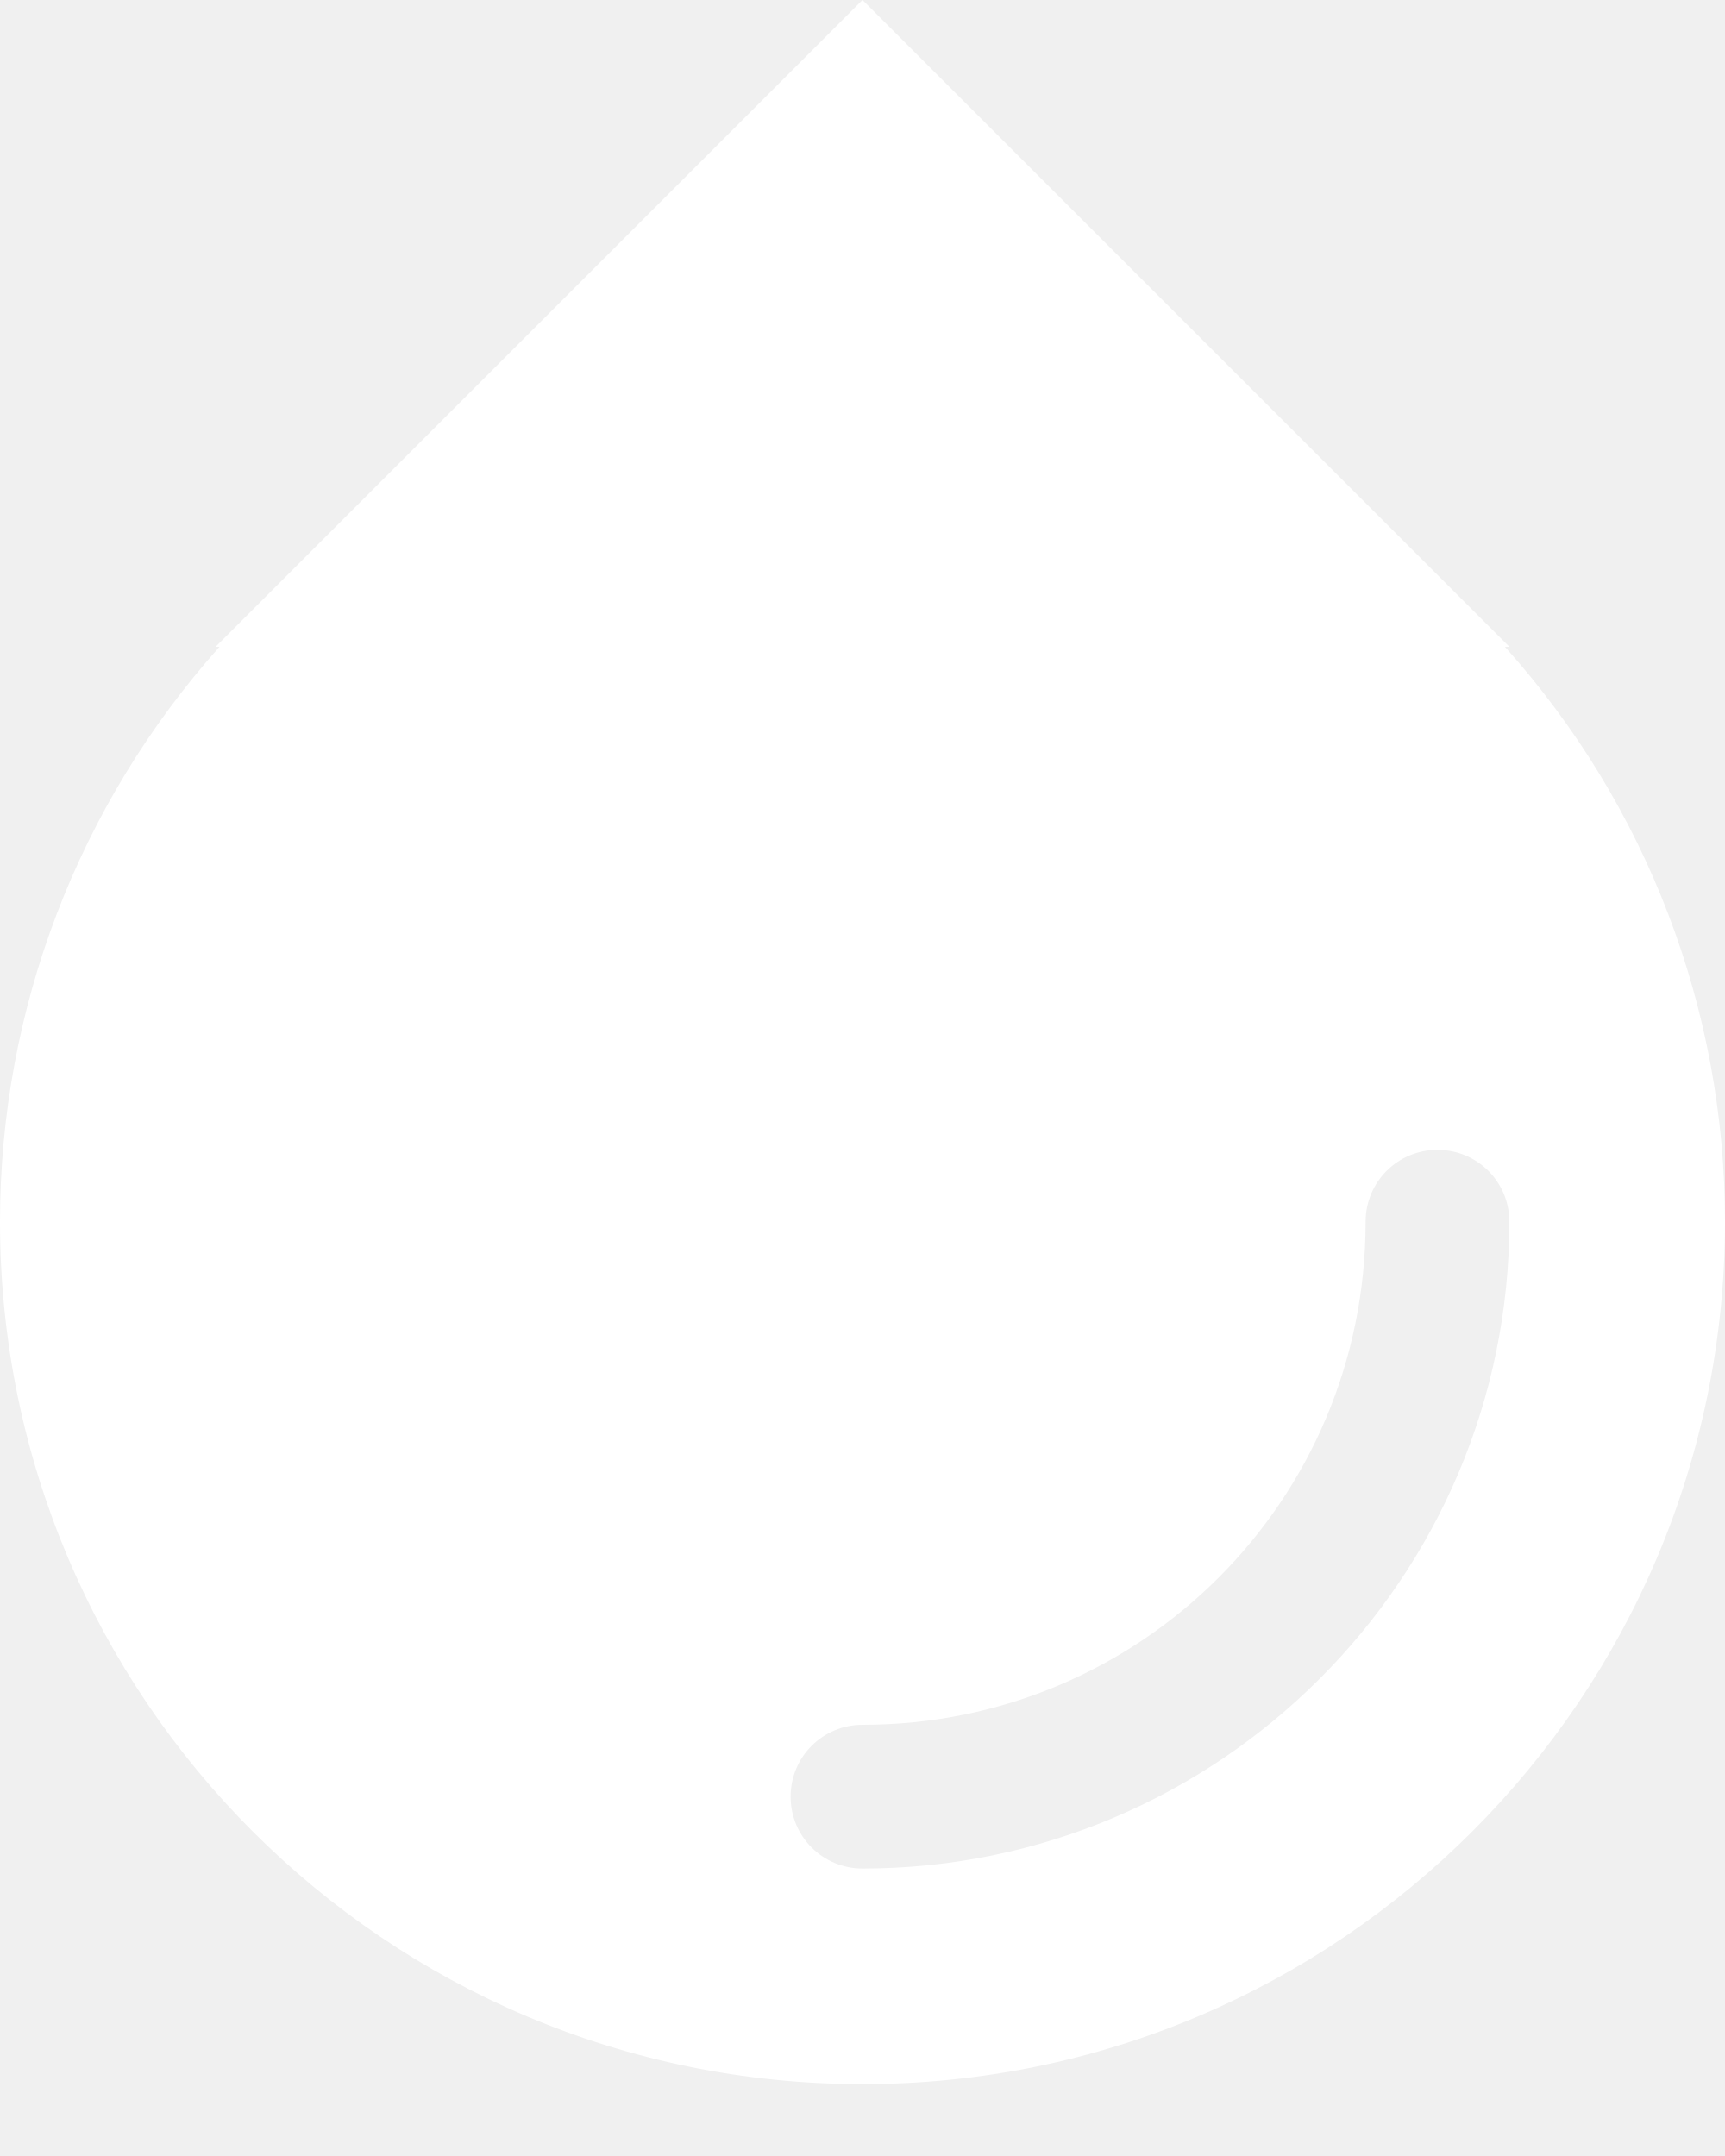
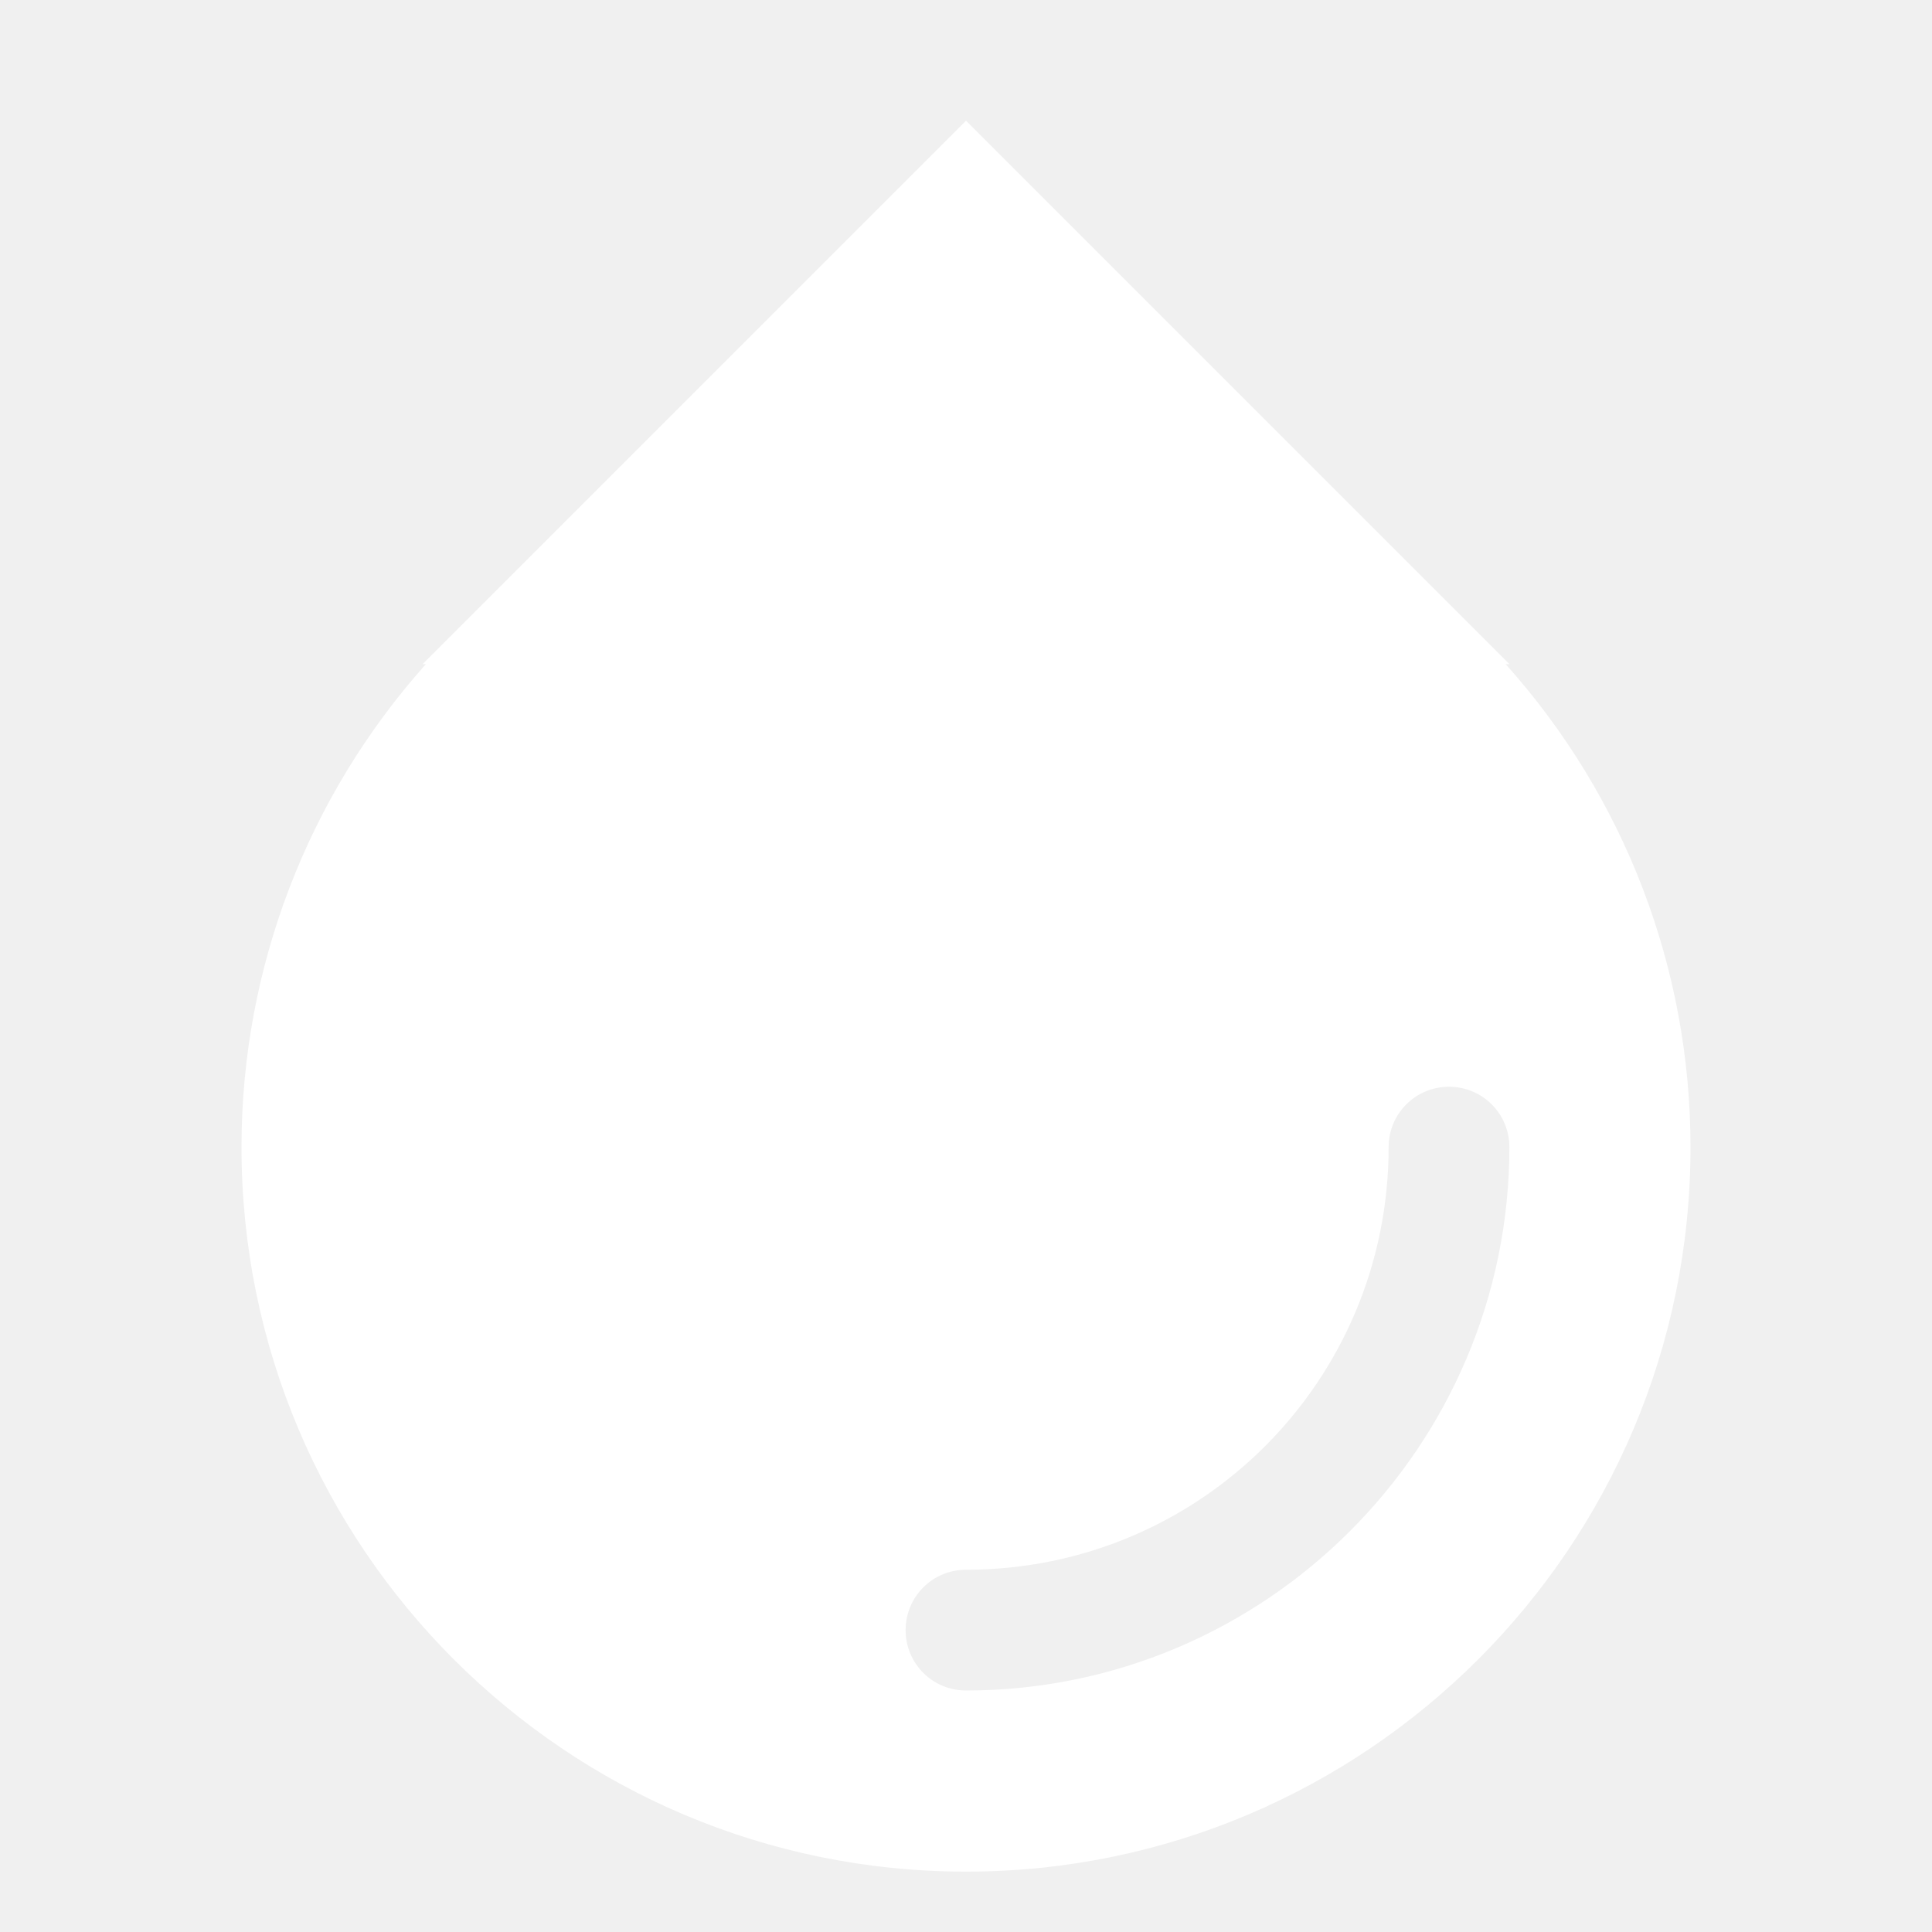
- <svg xmlns="http://www.w3.org/2000/svg" width="12" height="15" viewBox="0 0 12 15" fill="none">
-   <path d="M6 0L1.5 4.5H1.527C0.543 5.602 0 7.023 0 8.5C0 11.812 2.688 14.5 6 14.5C9.312 14.5 12 11.812 12 8.5C12 7.023 11.457 5.602 10.469 4.5H10.5L6 0ZM10 8C10.277 8 10.5 8.223 10.5 8.5C10.5 10.98 8.48 13 6 13C5.723 13 5.5 12.777 5.5 12.5C5.5 12.223 5.723 12 6 12C7.938 12 9.5 10.438 9.5 8.5C9.5 8.223 9.723 8 10 8Z" fill="white" />
+ <svg xmlns="http://www.w3.org/2000/svg" width="16" height="16" viewBox="0 0 16 16" fill="none">
+   <path d="M8 1L3.5 5.5H3.527C2.543 6.602 2 8.023 2 9.5C2 12.812 4.688 15.5 8 15.5C11.312 15.5 14 12.812 14 9.5C14 8.023 13.457 6.602 12.469 5.5H12.5L8 1ZM12 9C12.277 9 12.5 9.223 12.5 9.5C12.5 11.98 10.48 14 8 14C7.723 14 7.5 13.777 7.5 13.5C7.5 13.223 7.723 13 8 13C9.938 13 11.5 11.438 11.5 9.5C11.5 9.223 11.723 9 12 9Z" fill="white" />
</svg>
